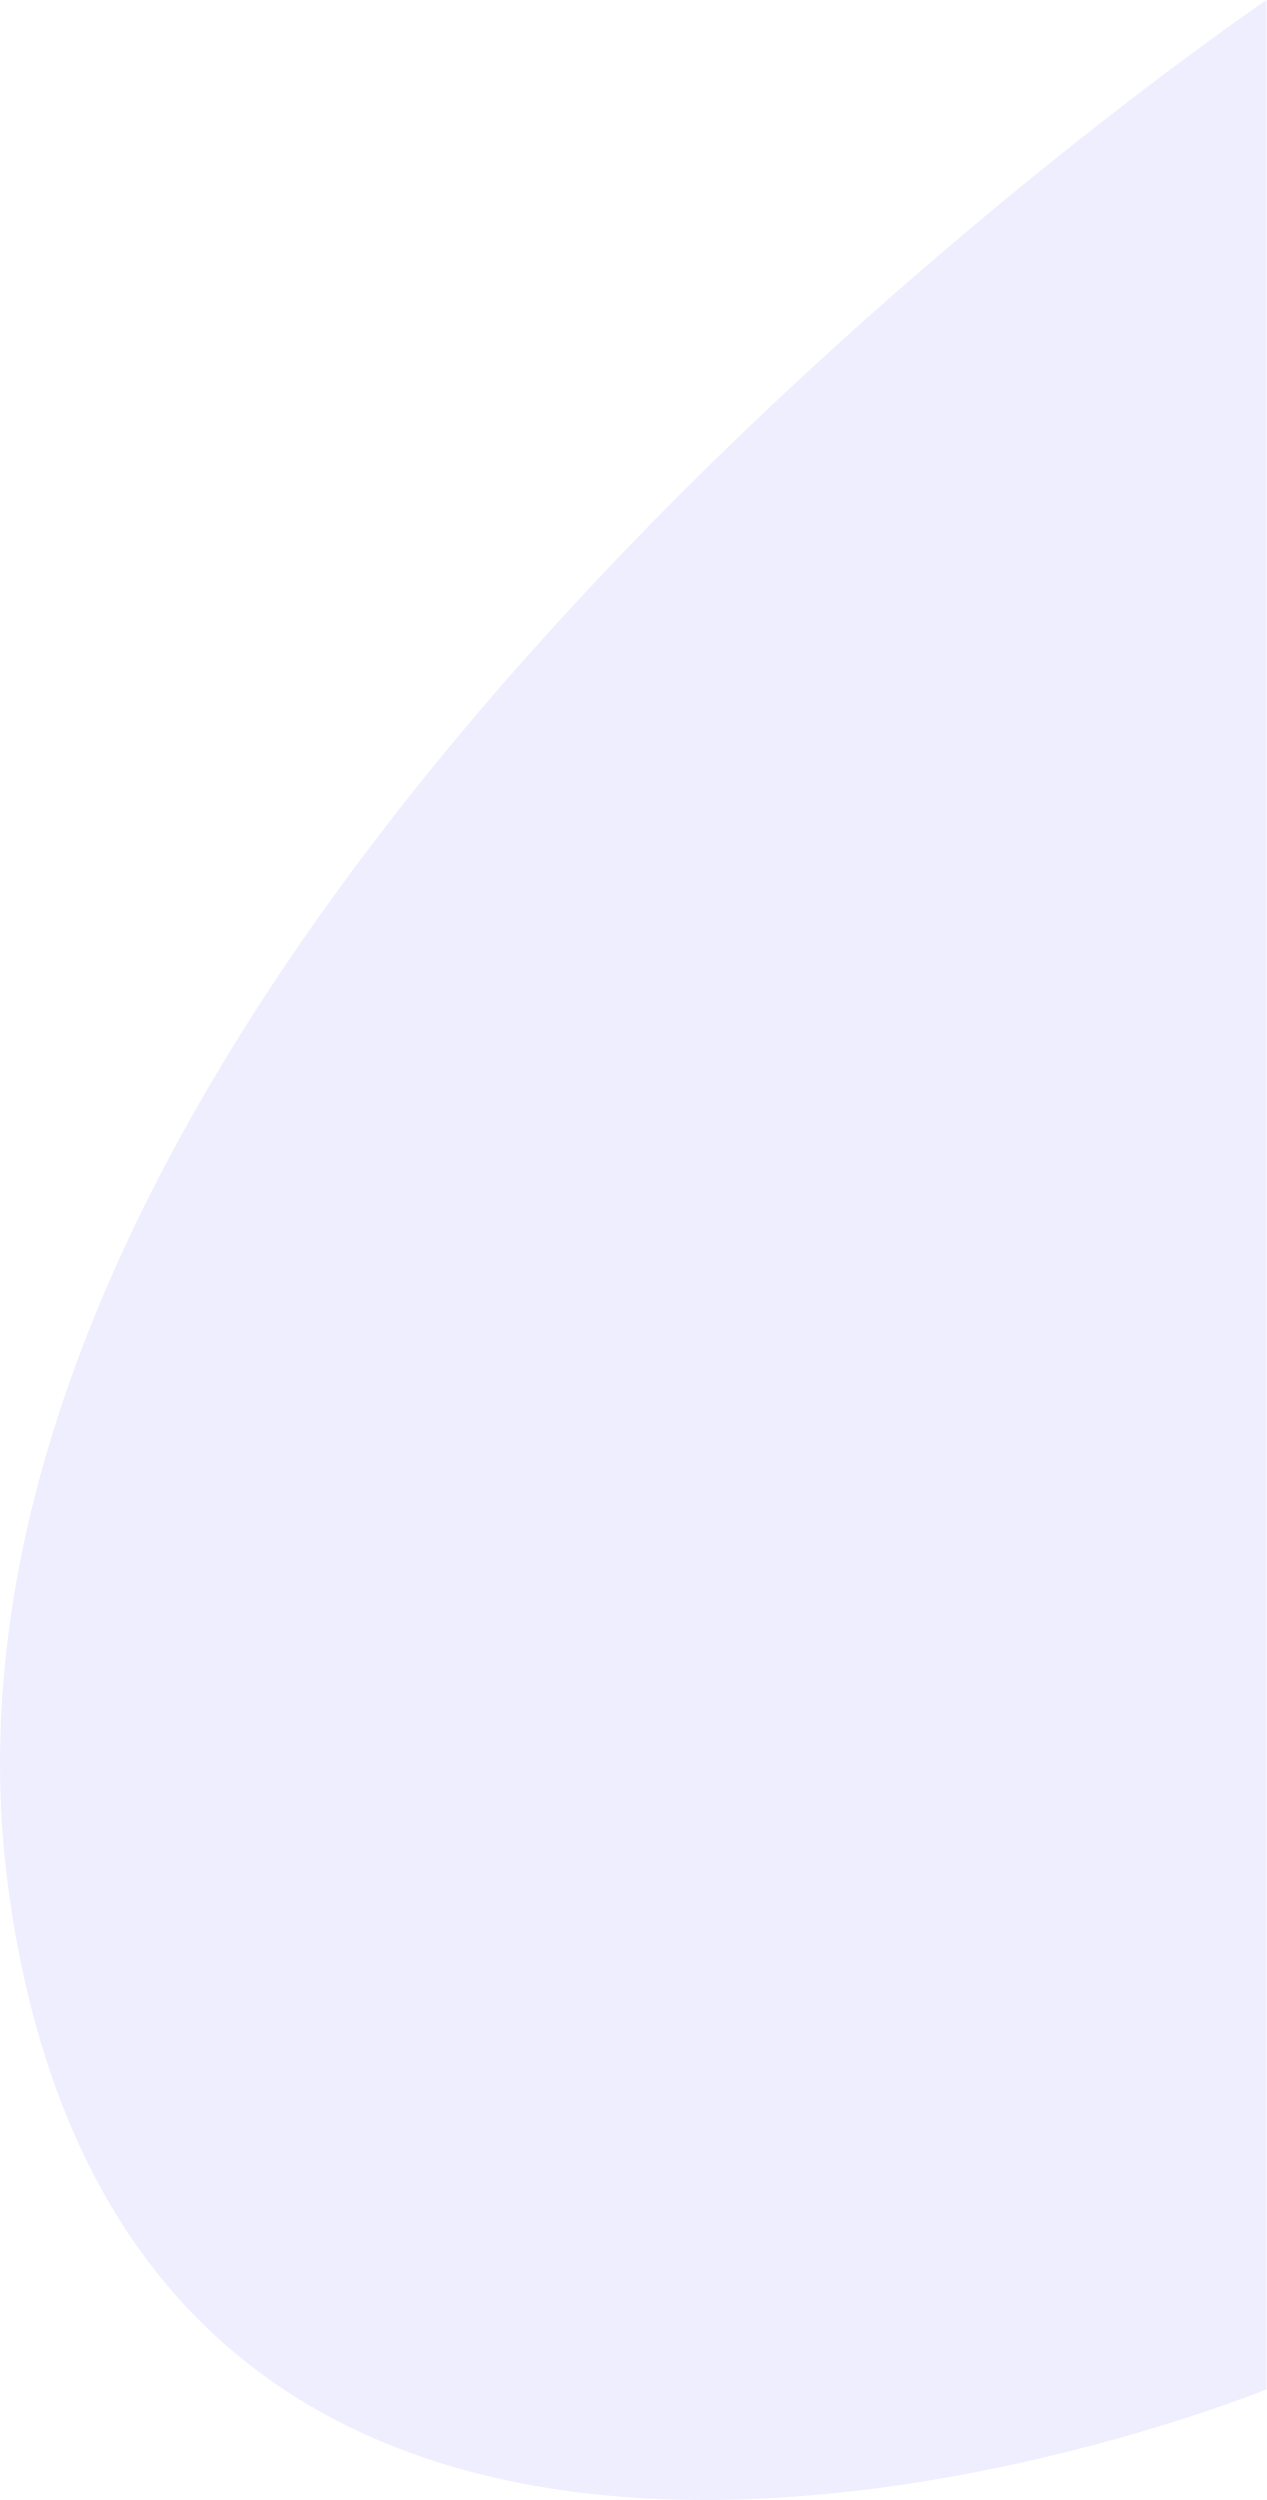
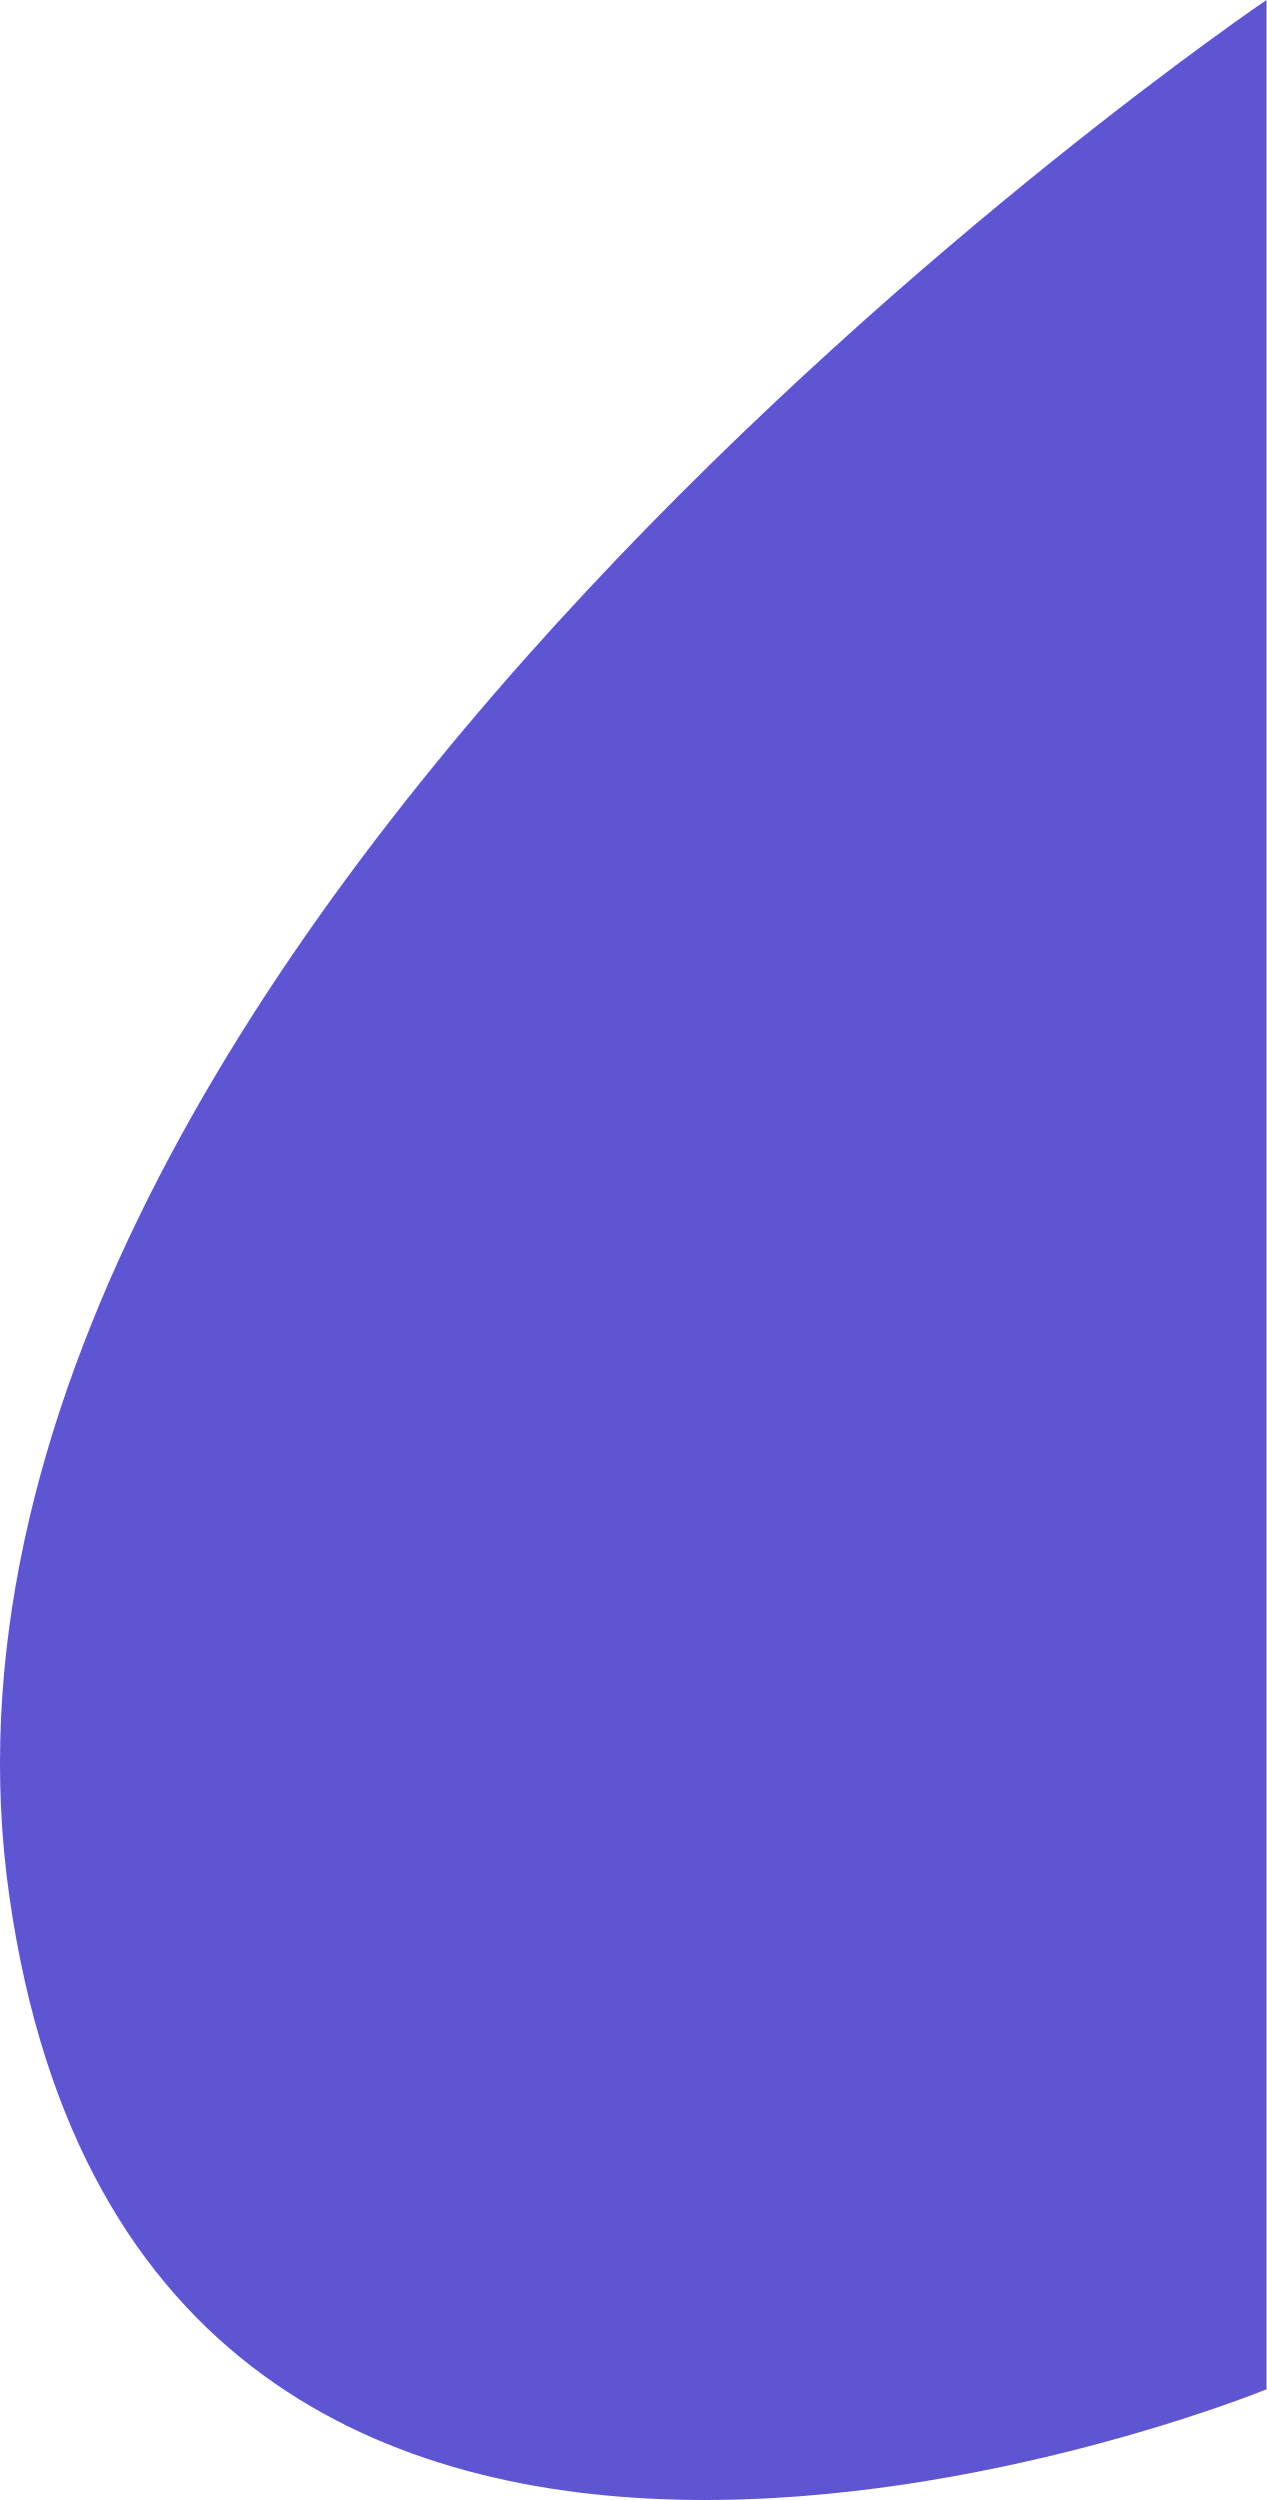
<svg xmlns="http://www.w3.org/2000/svg" viewBox="0 0 133.616 263.747">
  <defs>
    <style>
-       .cls-1 {
-         fill: #efeeff;
-       }
-     </style>
+ 			.cls-1 {
+ 				fill: #5d55d2;
+ 			}
+ 		</style>
  </defs>
  <path id="Path_300" data-name="Path 300" class="cls-1" d="M1920,2358.631s-146.923,99.446-132.638,199.992S1920,2610.7,1920,2610.7Z" transform="translate(-1786.384 -2358.631)" />
</svg>
